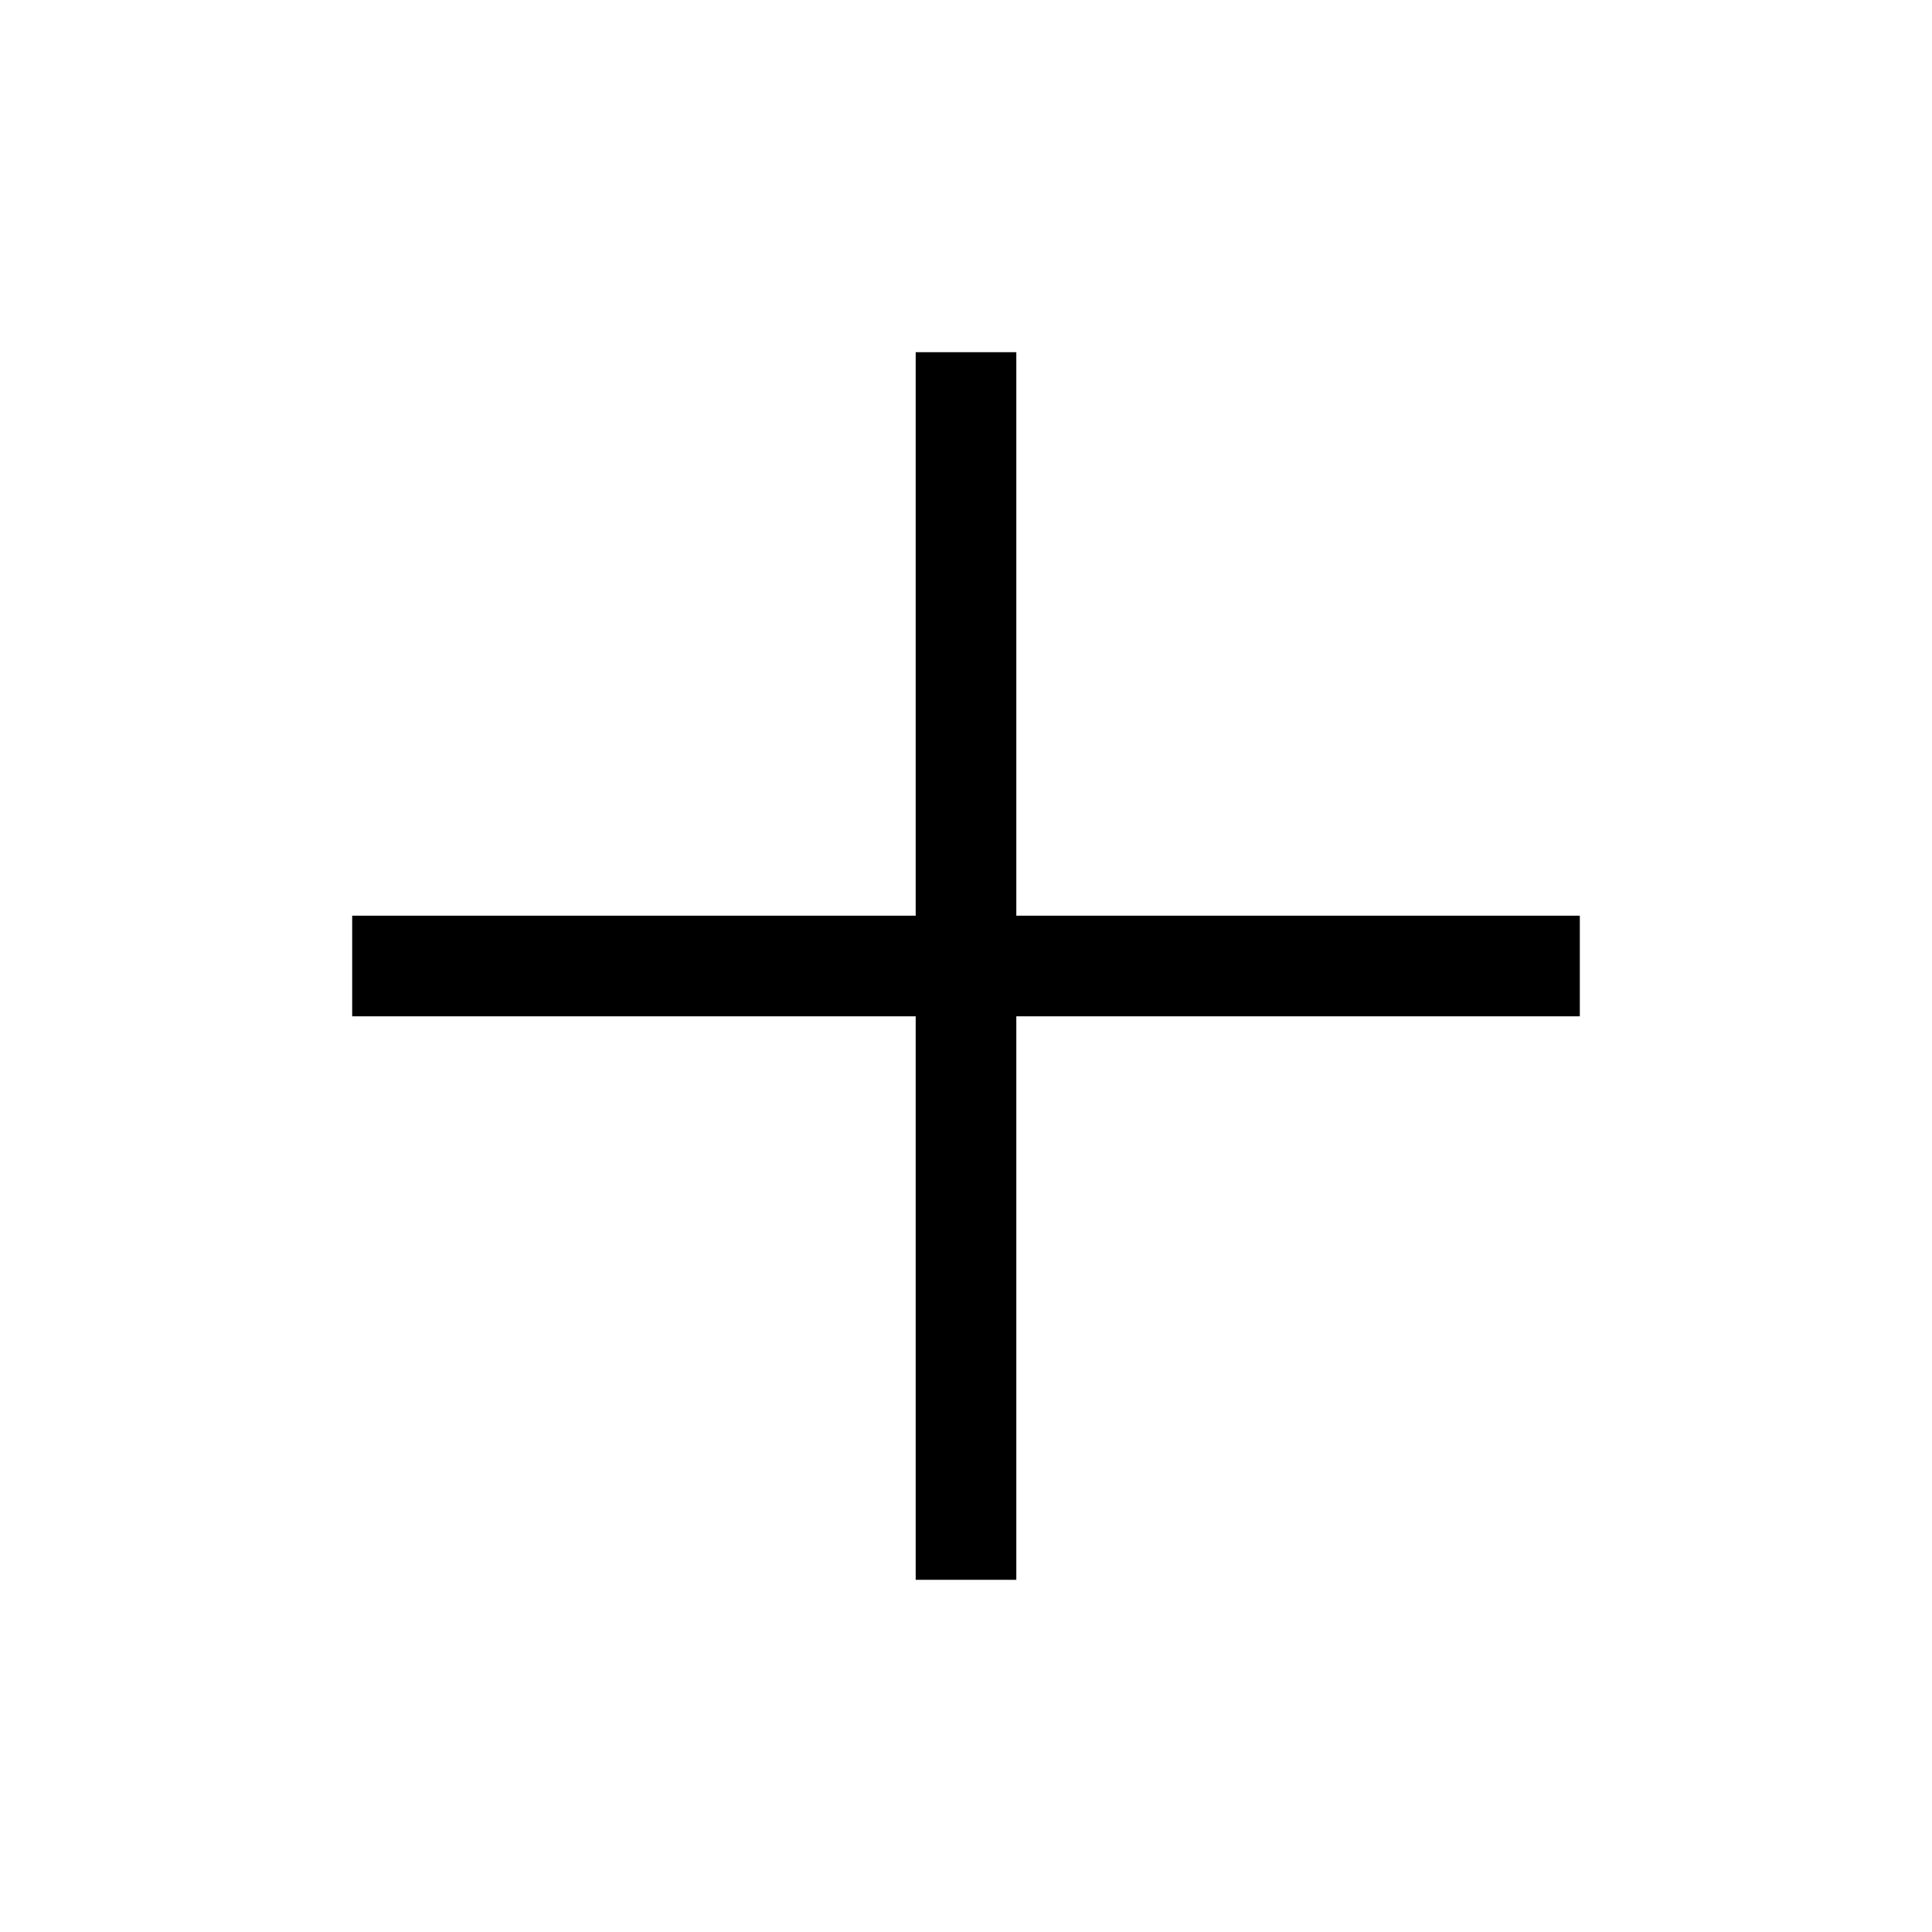
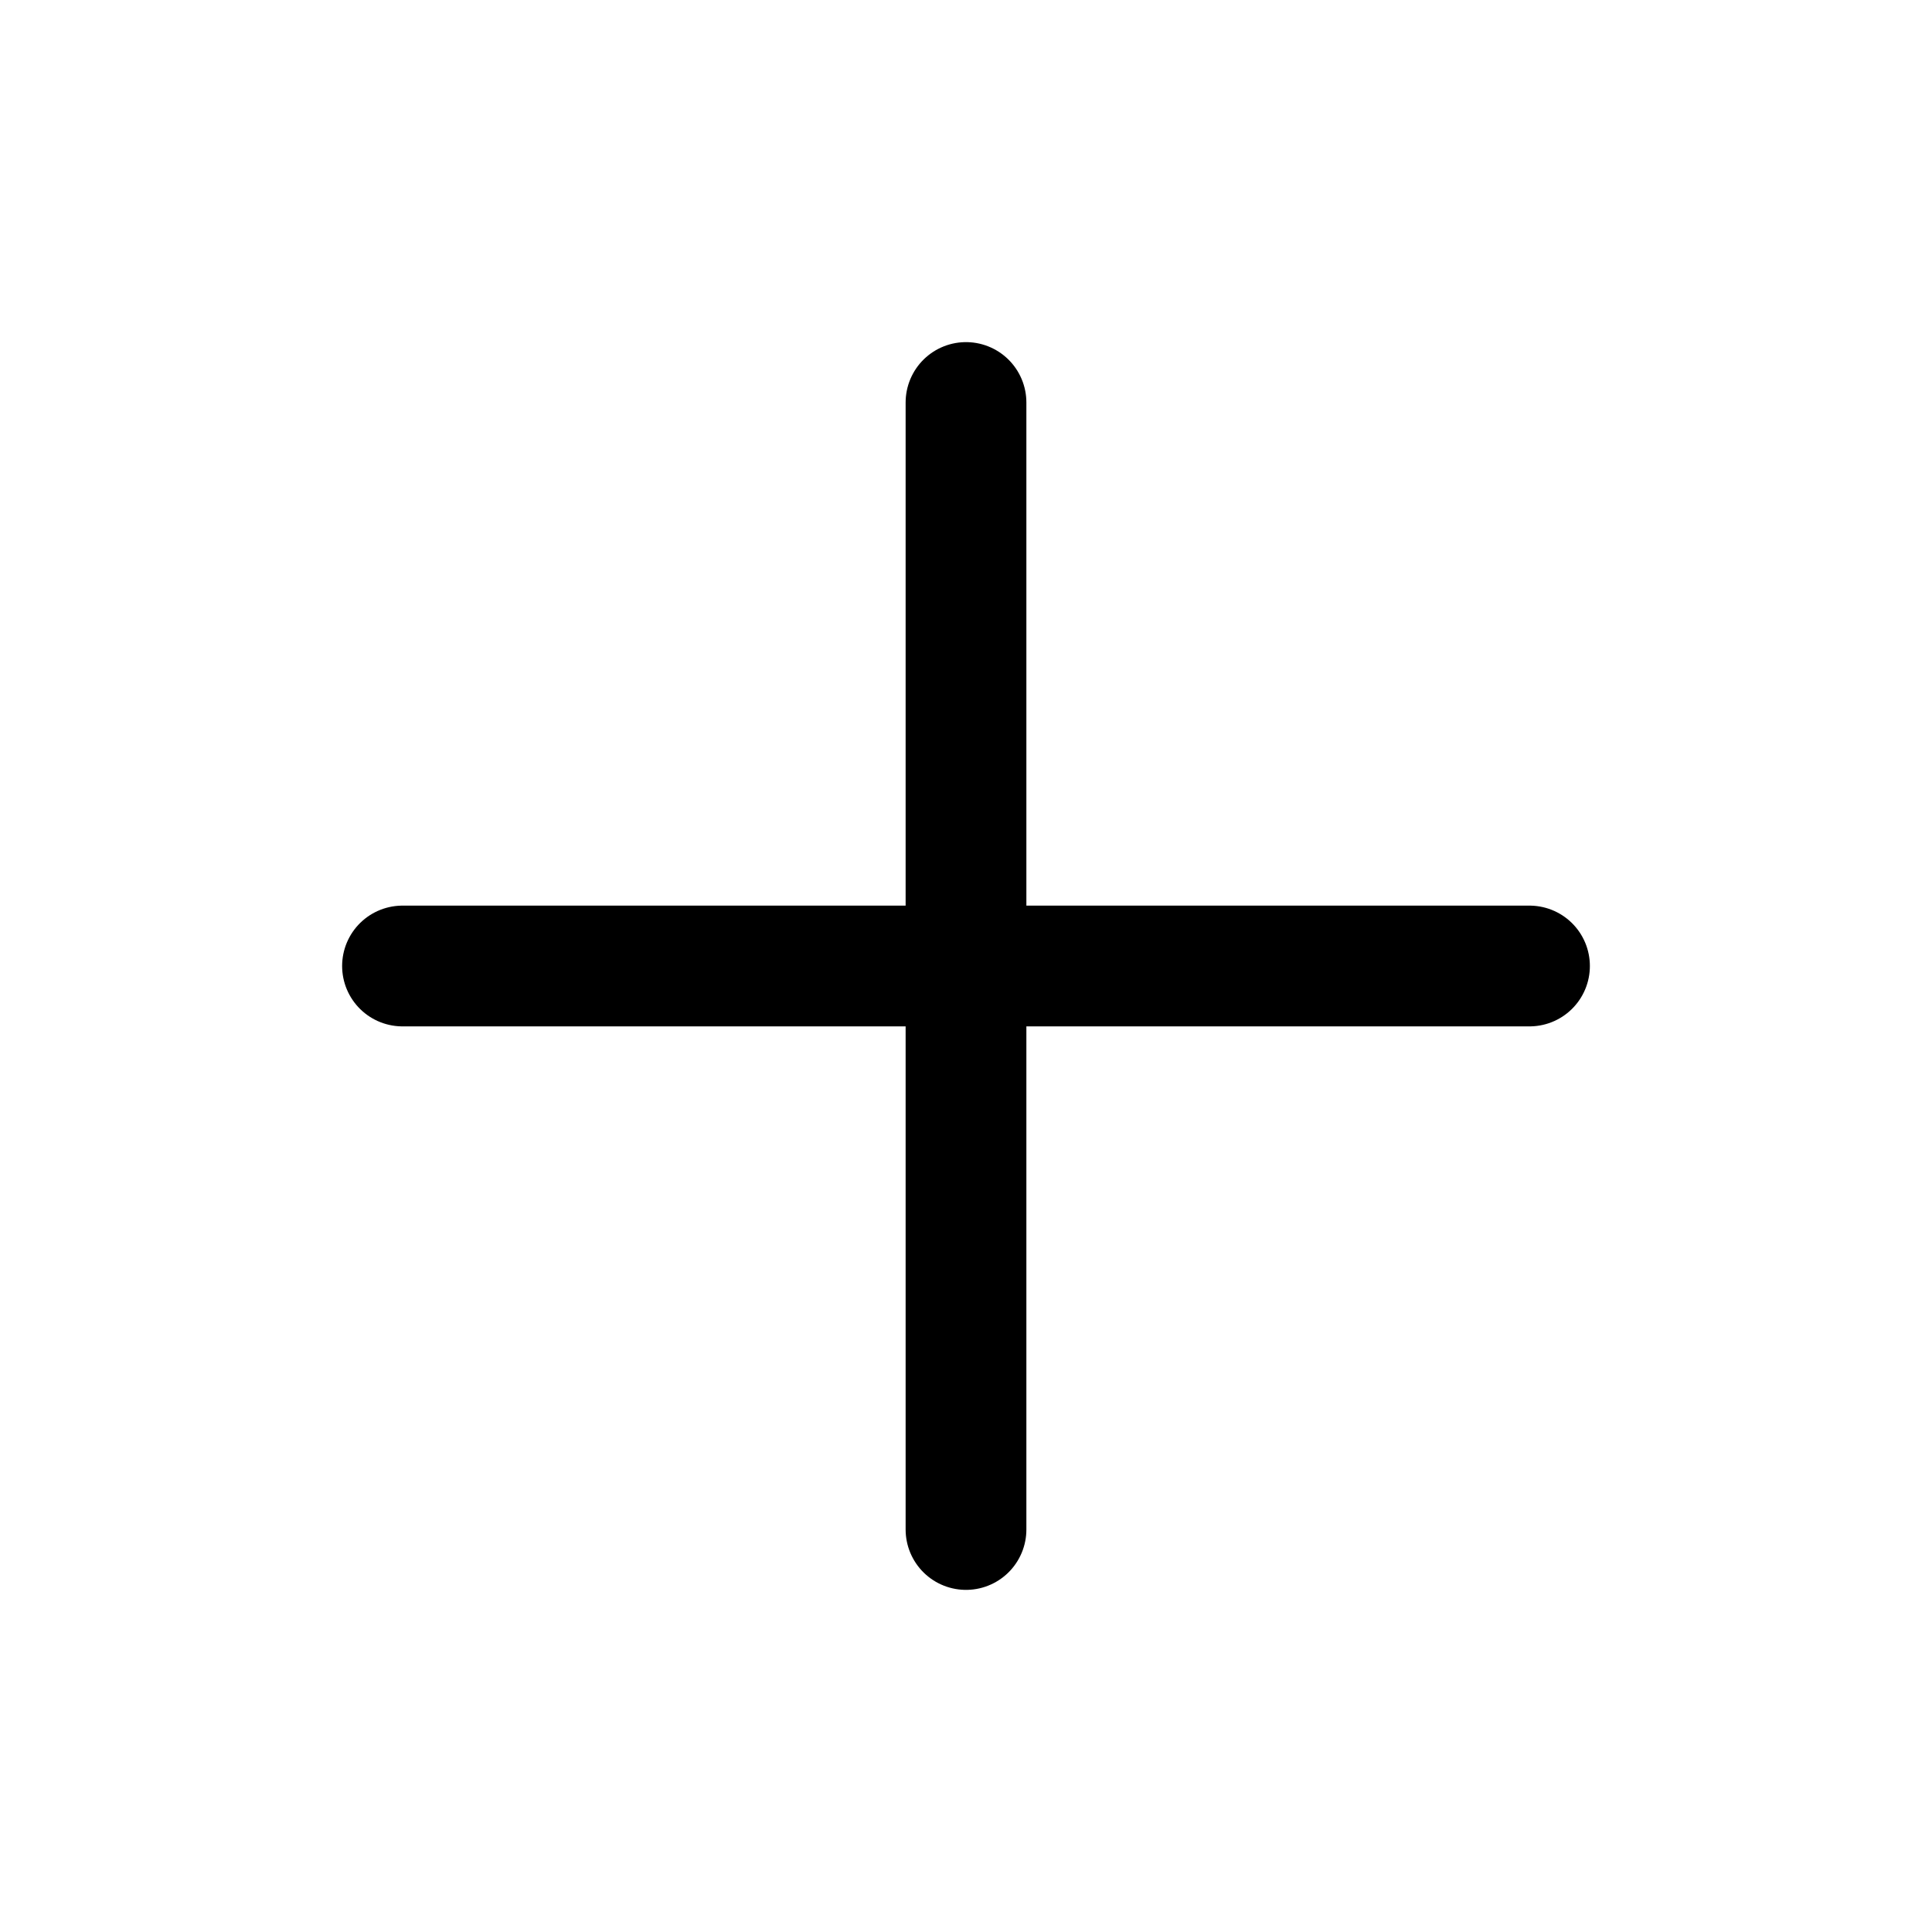
- <svg xmlns="http://www.w3.org/2000/svg" viewBox="0 0 24 24" fill="none" stroke="currentColor" stroke-width="1.25" stroke-linecap="square" stroke-linejoin="miter">
-   <path d="M5 12h14M12 5v14" />
+ <svg xmlns="http://www.w3.org/2000/svg" viewBox="0 0 24 24" fill="none" stroke="currentColor" stroke-width="1.5" stroke-linecap="round" stroke-linejoin="round">
+   <path d="M5 12h14" />
+   <path d="M12 5v14" />
</svg>
